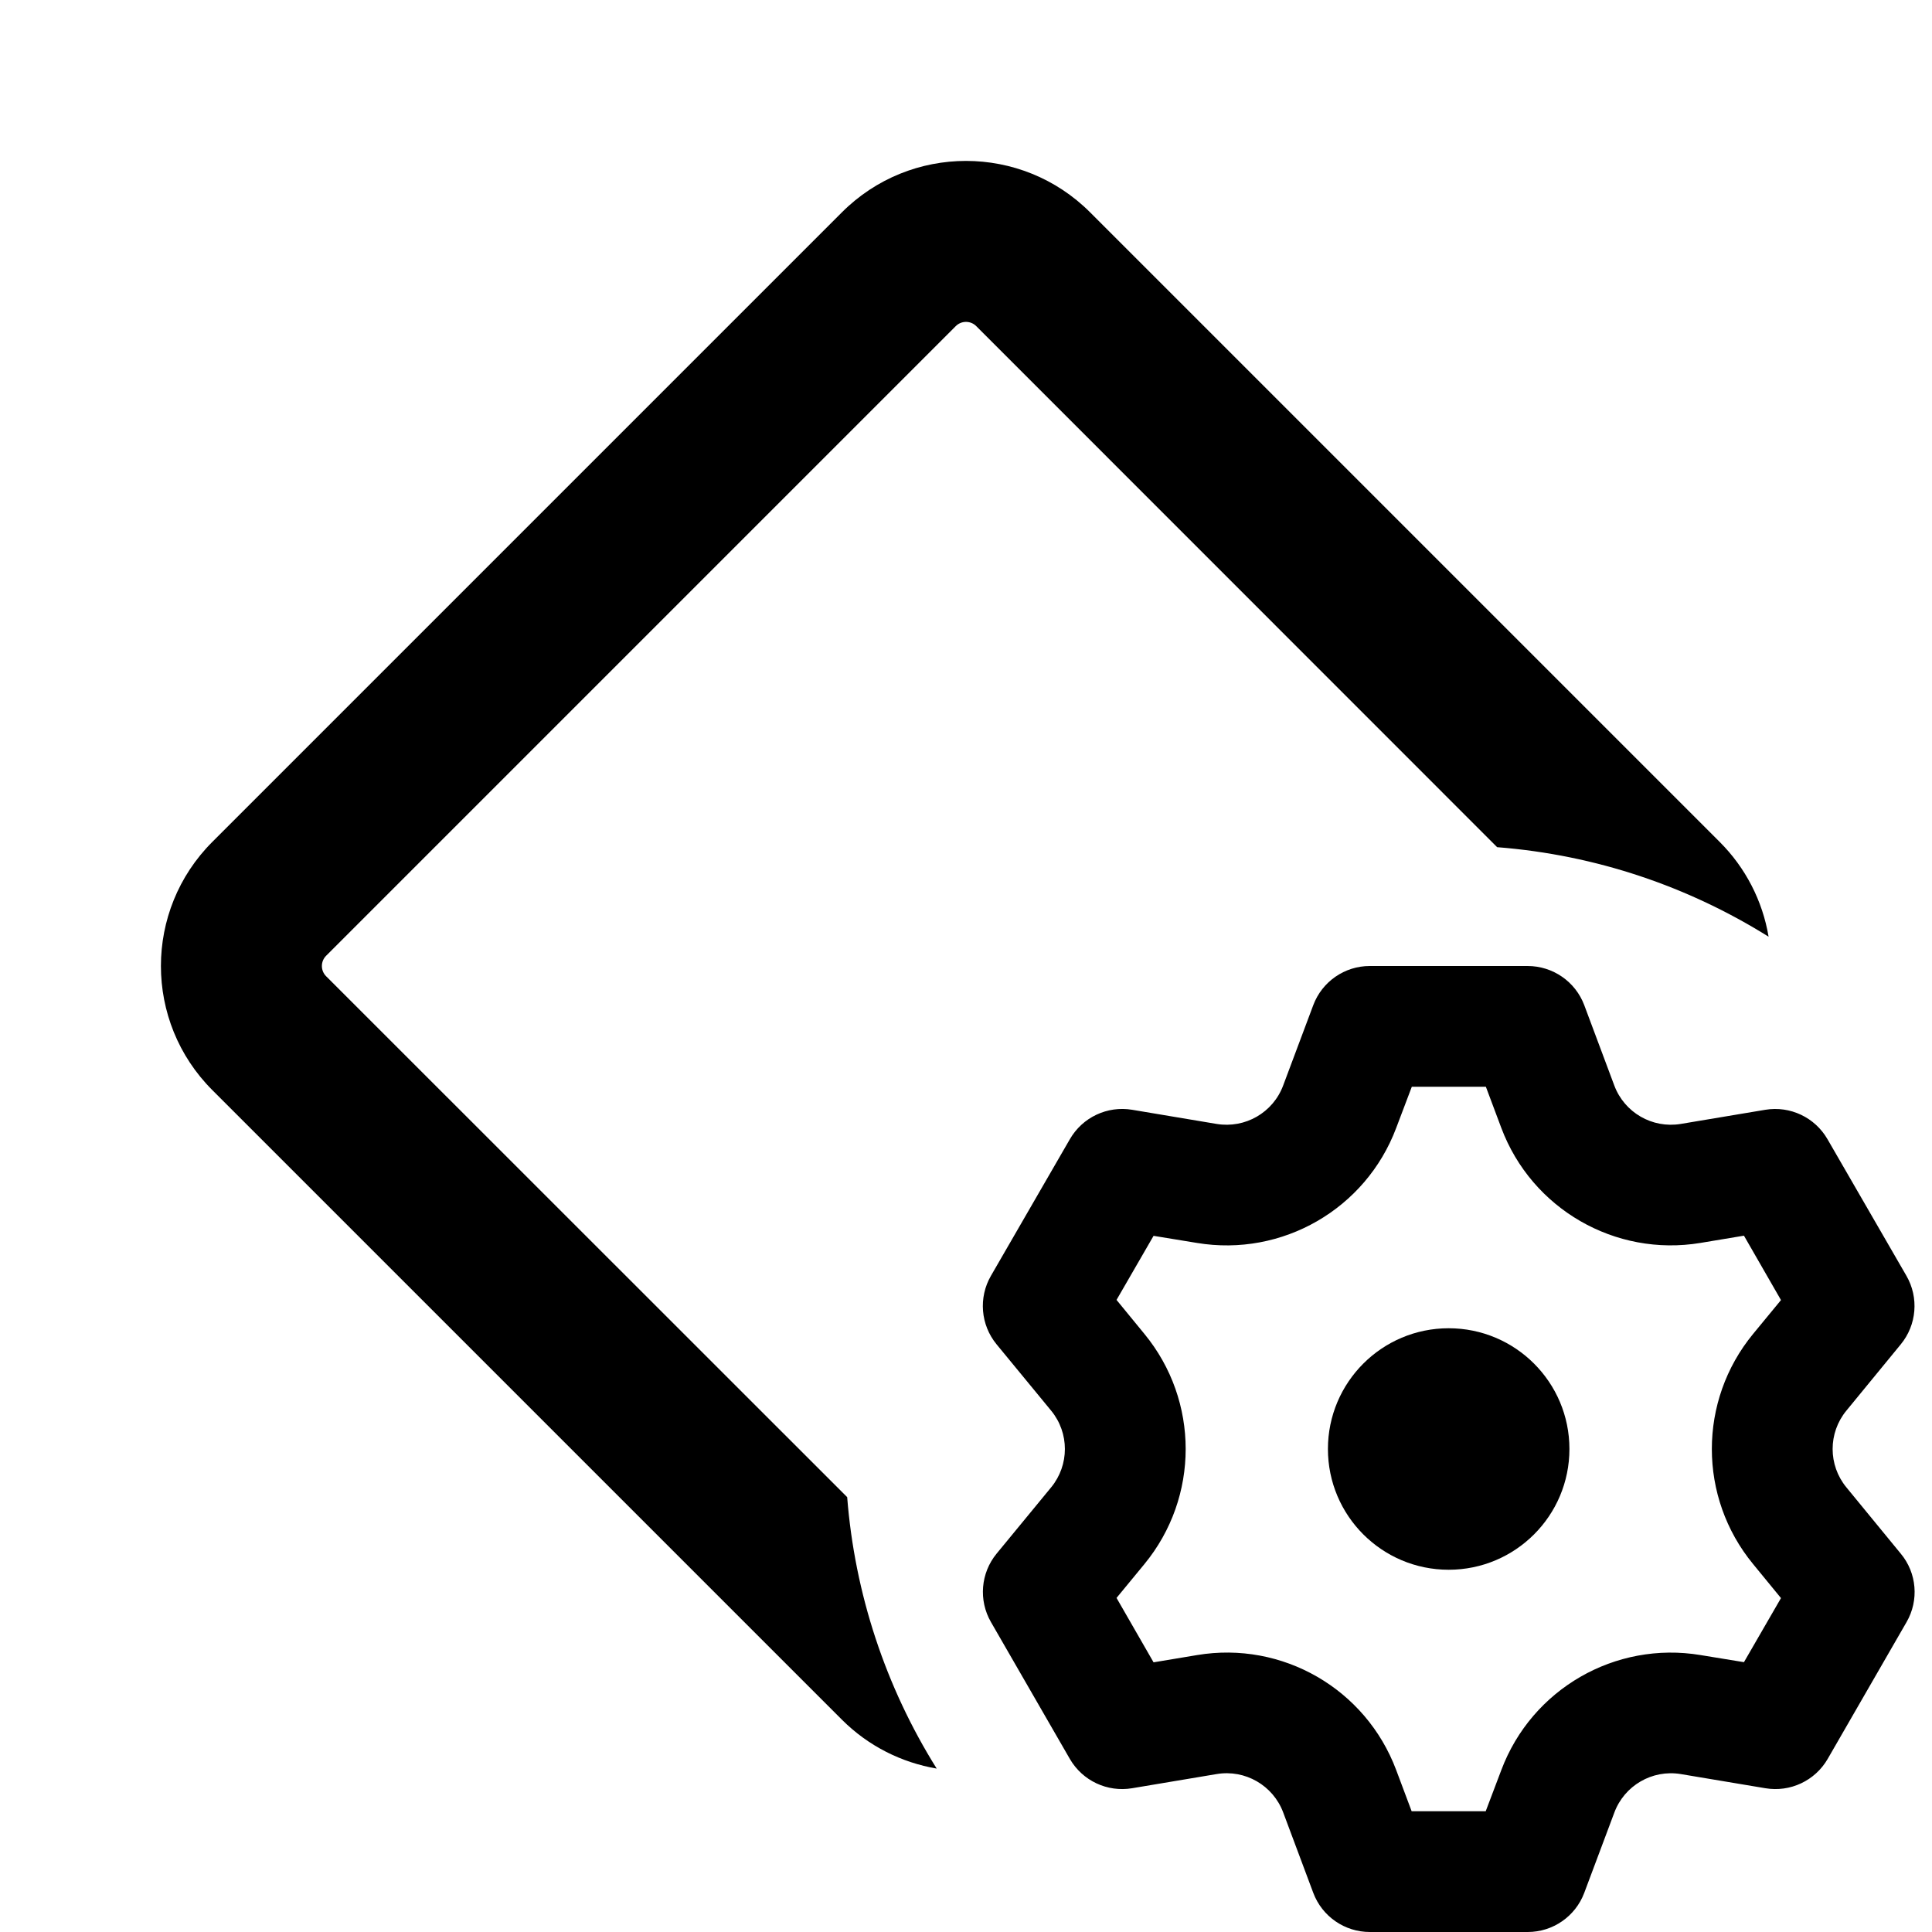
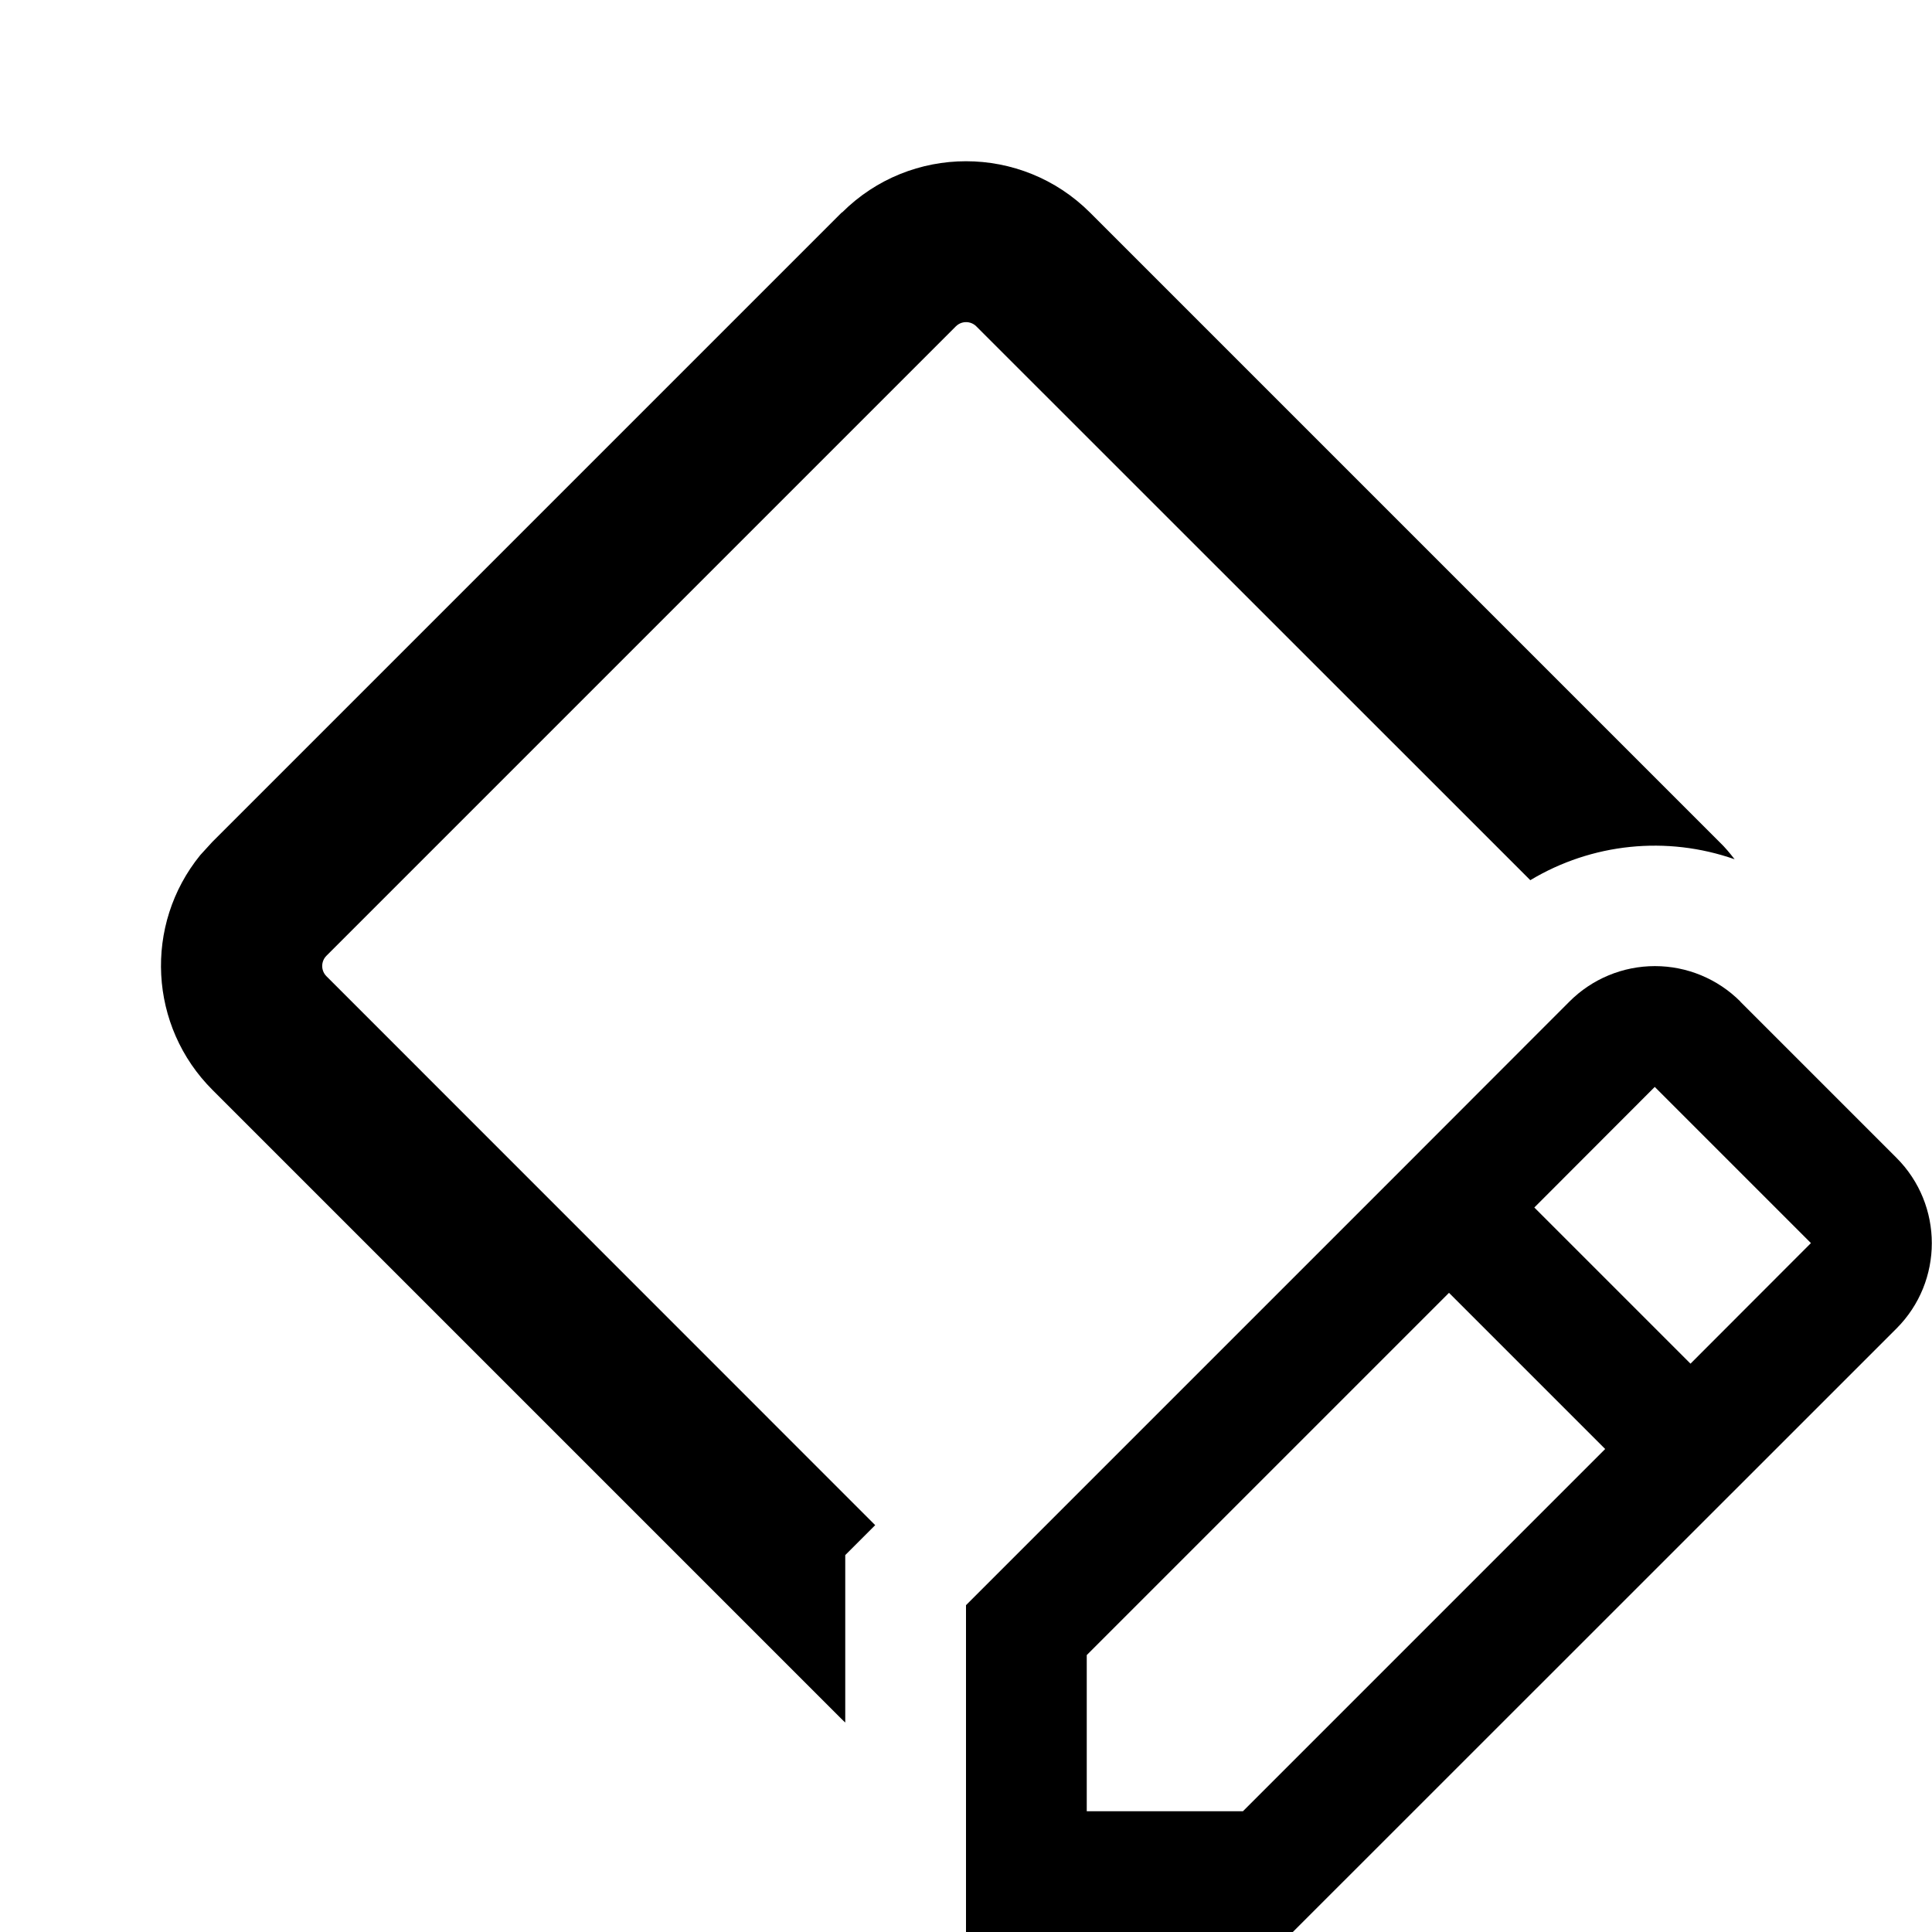
<svg xmlns="http://www.w3.org/2000/svg" width="12" height="12" fill="currentColor" viewBox="0 0 12 12">
-   <path fill-rule="evenodd" d="m2.026 5.936 3.91-3.91a.09.09 0 0 1 .128 0l3.235 3.236c.616.048 1.19.246 1.686.556a1.085 1.085 0 0 0-.304-.589l-3.91-3.91a1.09 1.09 0 0 0-1.542 0l-3.91 3.91a1.09 1.09 0 0 0 0 1.542l3.91 3.91c.166.166.373.267.589.304a3.728 3.728 0 0 1-.556-1.686L2.026 6.064a.09.09 0 0 1 0-.128Z" clip-rule="evenodd" />
-   <path fill="none" class="tertiary" fill-rule="evenodd" d="M9.231 11.25h-.46l-.096-.256a1.125 1.125 0 0 0-1.238-.714l-.27.044-.23-.398.174-.211a1.125 1.125 0 0 0 0-1.43l-.173-.21.23-.4.27.045c.53.089 1.048-.21 1.237-.714l.096-.256h.46l.096.256c.19.503.708.803 1.238.714l.27-.044.23.398-.174.211a1.125 1.125 0 0 0 0 1.43l.174.21-.23.4-.27-.045a1.125 1.125 0 0 0-1.238.714l-.096.256ZM9.751 9a.75.75 0 1 1-1.5 0 .75.75 0 0 1 1.5 0Z" clip-rule="evenodd" />
-   <path class="secondary" d="M8.998 9.75a.75.75 0 1 0 0-1.5.75.75 0 0 0 0 1.5Z" />
-   <path class="secondary" fill-rule="evenodd" d="M9.84 11.757a.375.375 0 0 1-.351.243h-.98a.375.375 0 0 1-.352-.243l-.187-.5a.375.375 0 0 0-.413-.238l-.525.088a.375.375 0 0 1-.387-.182l-.49-.85a.375.375 0 0 1 .035-.425l.339-.412a.375.375 0 0 0 0-.476L6.19 8.35a.375.375 0 0 1-.035-.426l.49-.848a.375.375 0 0 1 .387-.183l.525.088c.177.029.35-.07.413-.239l.187-.499A.375.375 0 0 1 8.508 6h.98c.157 0 .297.097.352.243l.187.5a.375.375 0 0 0 .412.238l.526-.088a.375.375 0 0 1 .386.183l.49.848a.375.375 0 0 1-.035.426l-.338.412a.375.375 0 0 0 0 .476l.338.412c.1.12.114.29.036.425l-.49.85a.375.375 0 0 1-.387.182l-.526-.088a.375.375 0 0 0-.412.239l-.187.499Zm-1.072-.507h.46l.097-.256a1.125 1.125 0 0 1 1.238-.714l.269.044.23-.398-.173-.211a1.125 1.125 0 0 1 0-1.43l.173-.21-.23-.4-.27.045a1.125 1.125 0 0 1-1.237-.714l-.096-.256h-.46l-.097.256a1.125 1.125 0 0 1-1.238.714l-.269-.044-.23.398.173.211a1.125 1.125 0 0 1 0 1.43l-.173.21.23.4.27-.045c.53-.089 1.048.21 1.237.714l.096.256Z" clip-rule="evenodd" />
+   <path d="M5.23 1.32a1.09 1.09 0 0 1 1.54 0l3.91 3.91c.035.033.065.07.094.107a1.5 1.5 0 0 0-1.269.13l-3.441-3.44a.09.09 0 0 0-.127 0l-3.91 3.91a.09.09 0 0 0 0 .126l3.409 3.41-.186.186v1.04l-.02-.019-3.91-3.91a1.09 1.09 0 0 1-.076-1.459l.075-.082 3.91-3.91Z" />
+   <path class="secondary" fill-rule="evenodd" d="M10.81 6.221a.75.75 0 0 0-1.062 0L8.735 7.235 6 9.97V12h2.03l3.749-3.748a.75.75 0 0 0 0-1.061l-.97-.97ZM10.5 8.47l.748-.749-.97-.97-.748.749.97.97ZM9 8.03l.97.97-2.25 2.25h-.97v-.97L9 8.03Z" clip-rule="evenodd" />
</svg>
